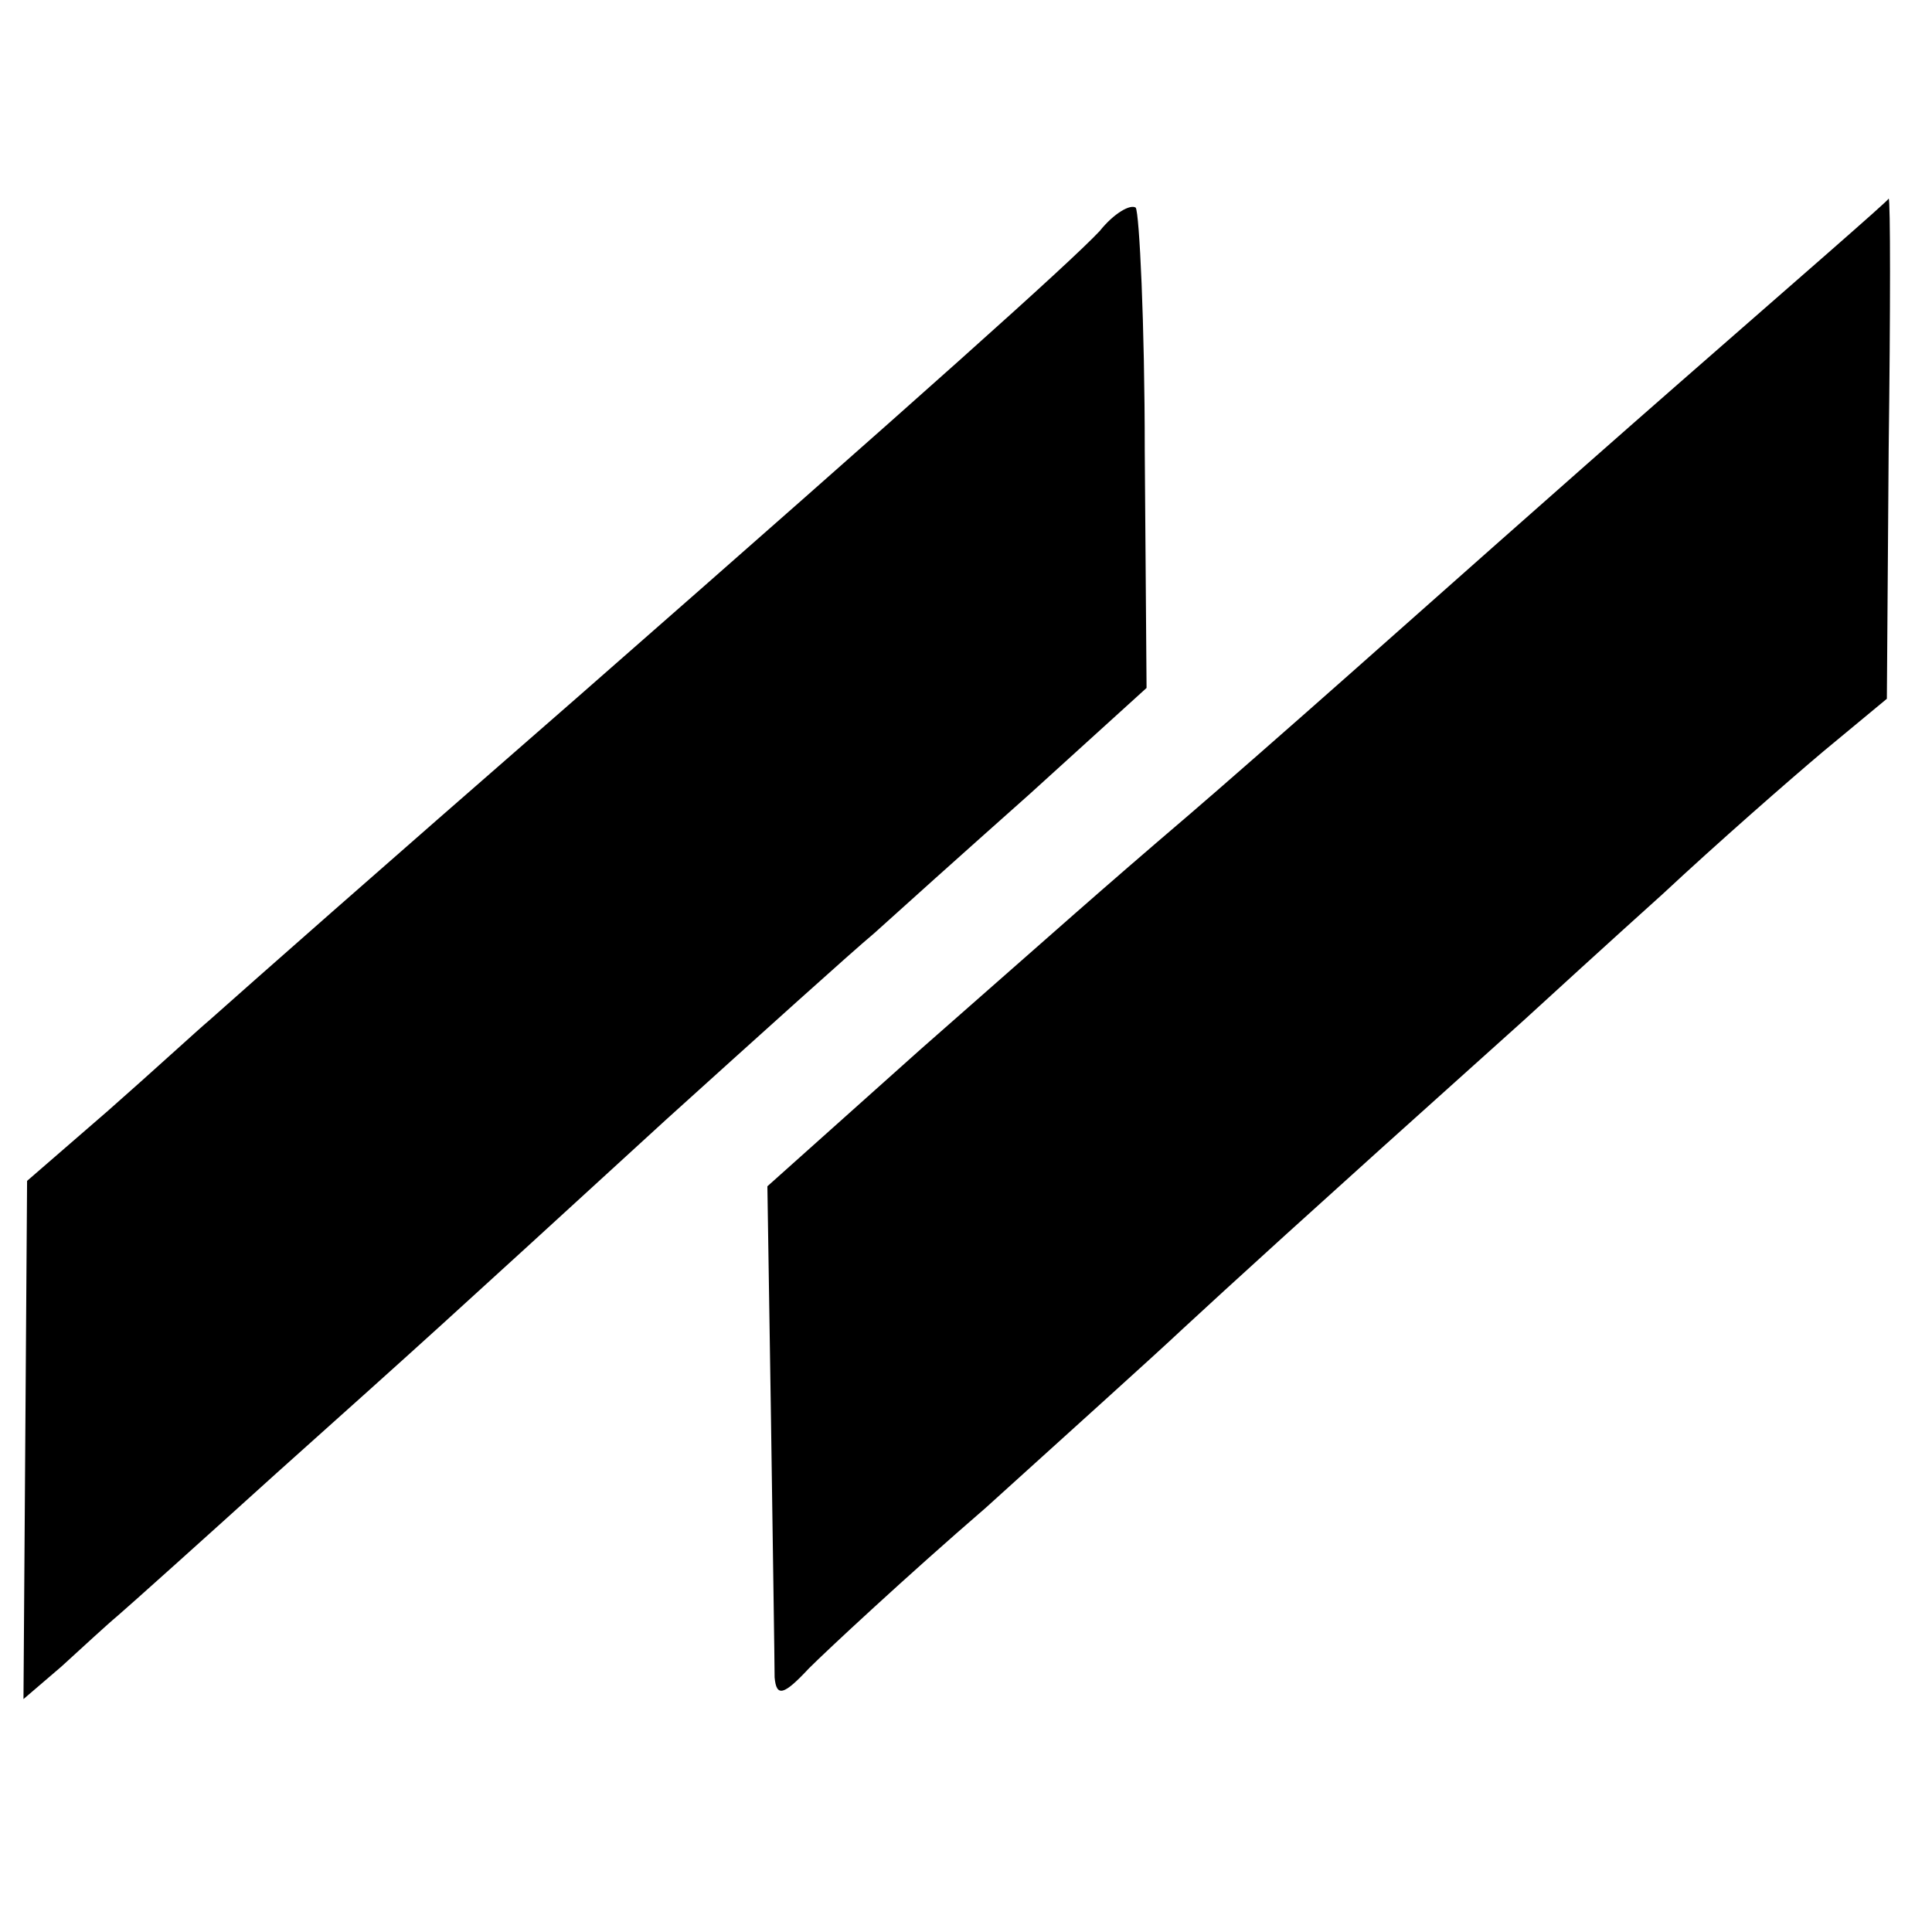
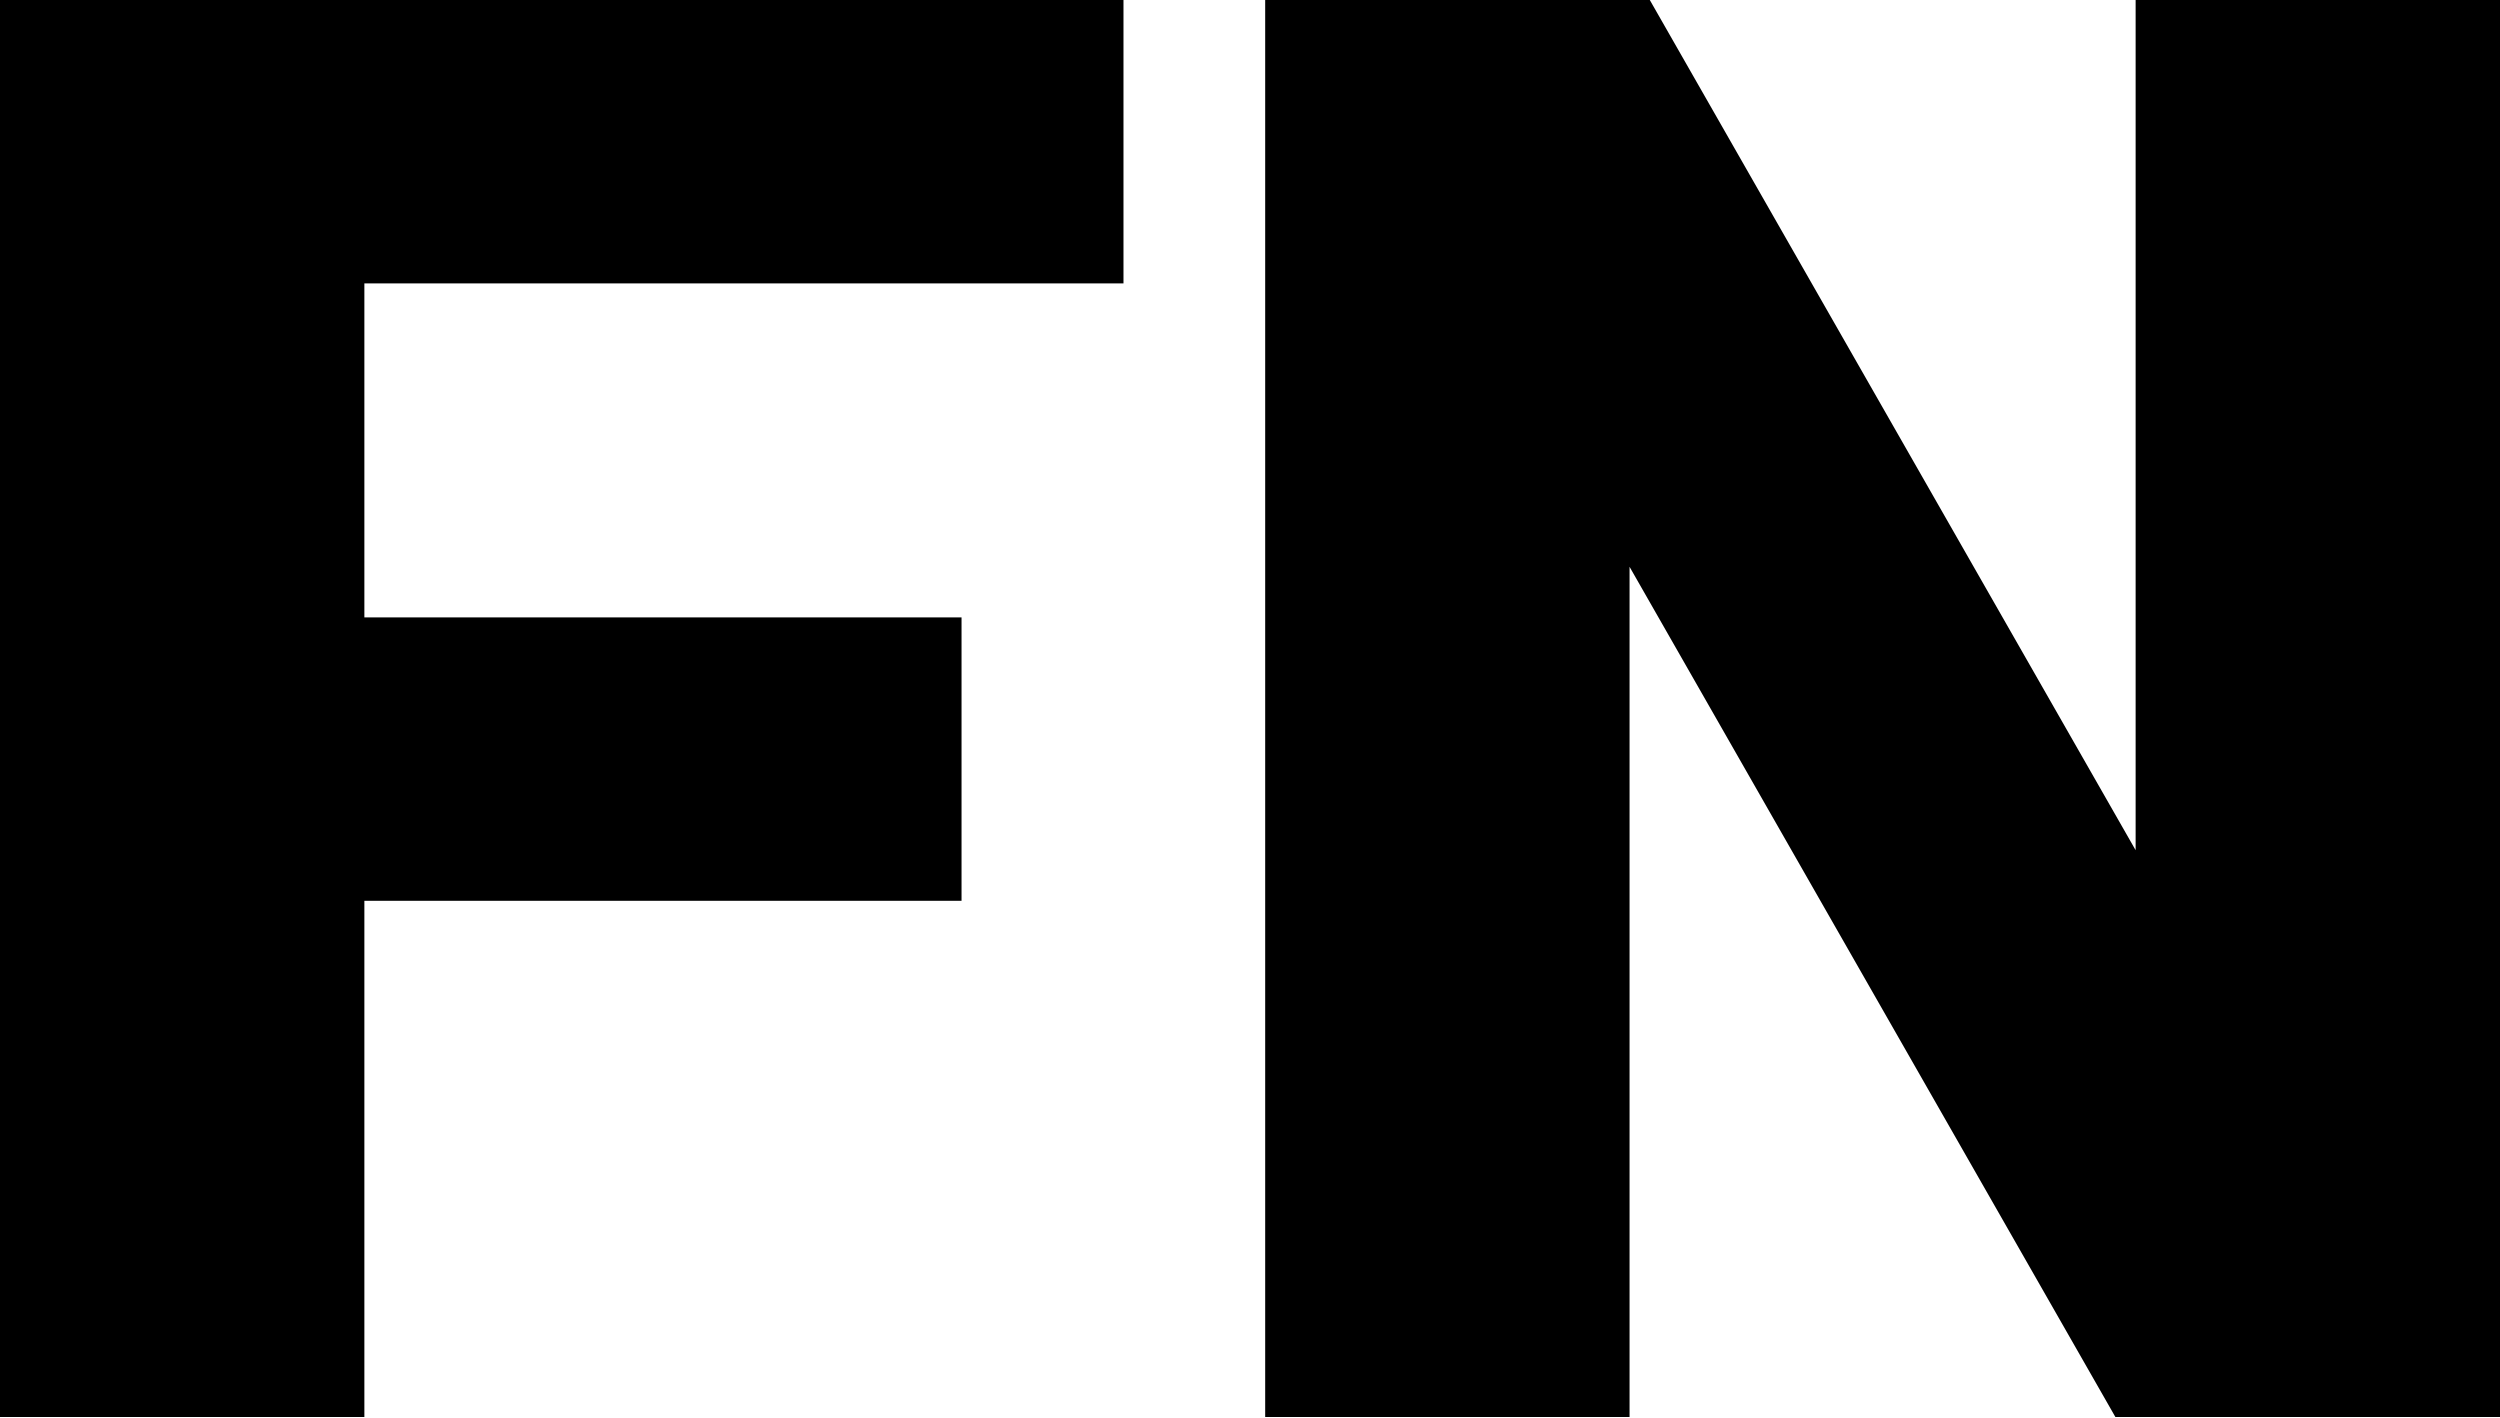
- <svg xmlns="http://www.w3.org/2000/svg" version="1.0" width="107pt" height="107pt" viewBox="0 0 107 107" preserveAspectRatio="xMidYMid meet">
-   <g transform="translate(0,107) scale(0.1,-0.1)" fill="#000000" stroke="none">
-     <path d="M609 942 c-17 -18 -95 -88 -289 -258 -117 -102 -177 -155 -204 -179 -6 -5 -31 -28 -56 -50 l-45 -39 -1 -144 -1 -143 21 18 c11 10 25 23 31 28 7 6 46 41 88 79 86 77 86 77 216 196 52 47 103 93 115 103 11 10 50 45 86 77 l65 59 -1 131 c0 71 -3 132 -5 135 -3 2 -12 -3 -20 -13z" />
-     <path d="M929 857 c-64 -56 -145 -128 -180 -159 -35 -31 -75 -66 -89 -78 -55 -47 -68 -59 -150 -131 l-85 -76 2 -129 c1 -71 2 -135 2 -143 1 -11 5 -10 19 5 10 10 54 51 98 89 43 39 92 83 109 99 26 24 63 58 189 171 12 11 47 43 77 70 30 28 70 63 89 79 l35 29 1 138 c1 77 1 139 0 139 0 -1 -53 -47 -117 -103z" />
+ <svg xmlns="http://www.w3.org/2000/svg" width="123.5" height="70" viewBox="0 0 123.5 70">
+   <g id="svgGroup" stroke-linecap="round" fill-rule="evenodd" font-size="9pt" stroke="#00000000" stroke-width="0.25mm" fill="#000000" style="stroke:#00000000;stroke-width:0.25mm;fill:#000000">
+     <path d="M 123.5 0 L 123.5 70 L 104.5 70 L 80.5 28 L 80.5 70 L 62.5 70 L 62.5 0 L 81.5 0 L 105.5 42 L 105.5 0 L 123.5 0 Z M 18 44.5 L 18 70 L 0 70 L 0 0 L 55.5 0 L 55.5 14 L 18 14 L 18 30.5 L 47.5 30.5 L 47.5 44.5 L 18 44.5 Z" vector-effect="non-scaling-stroke" />
  </g>
</svg>
